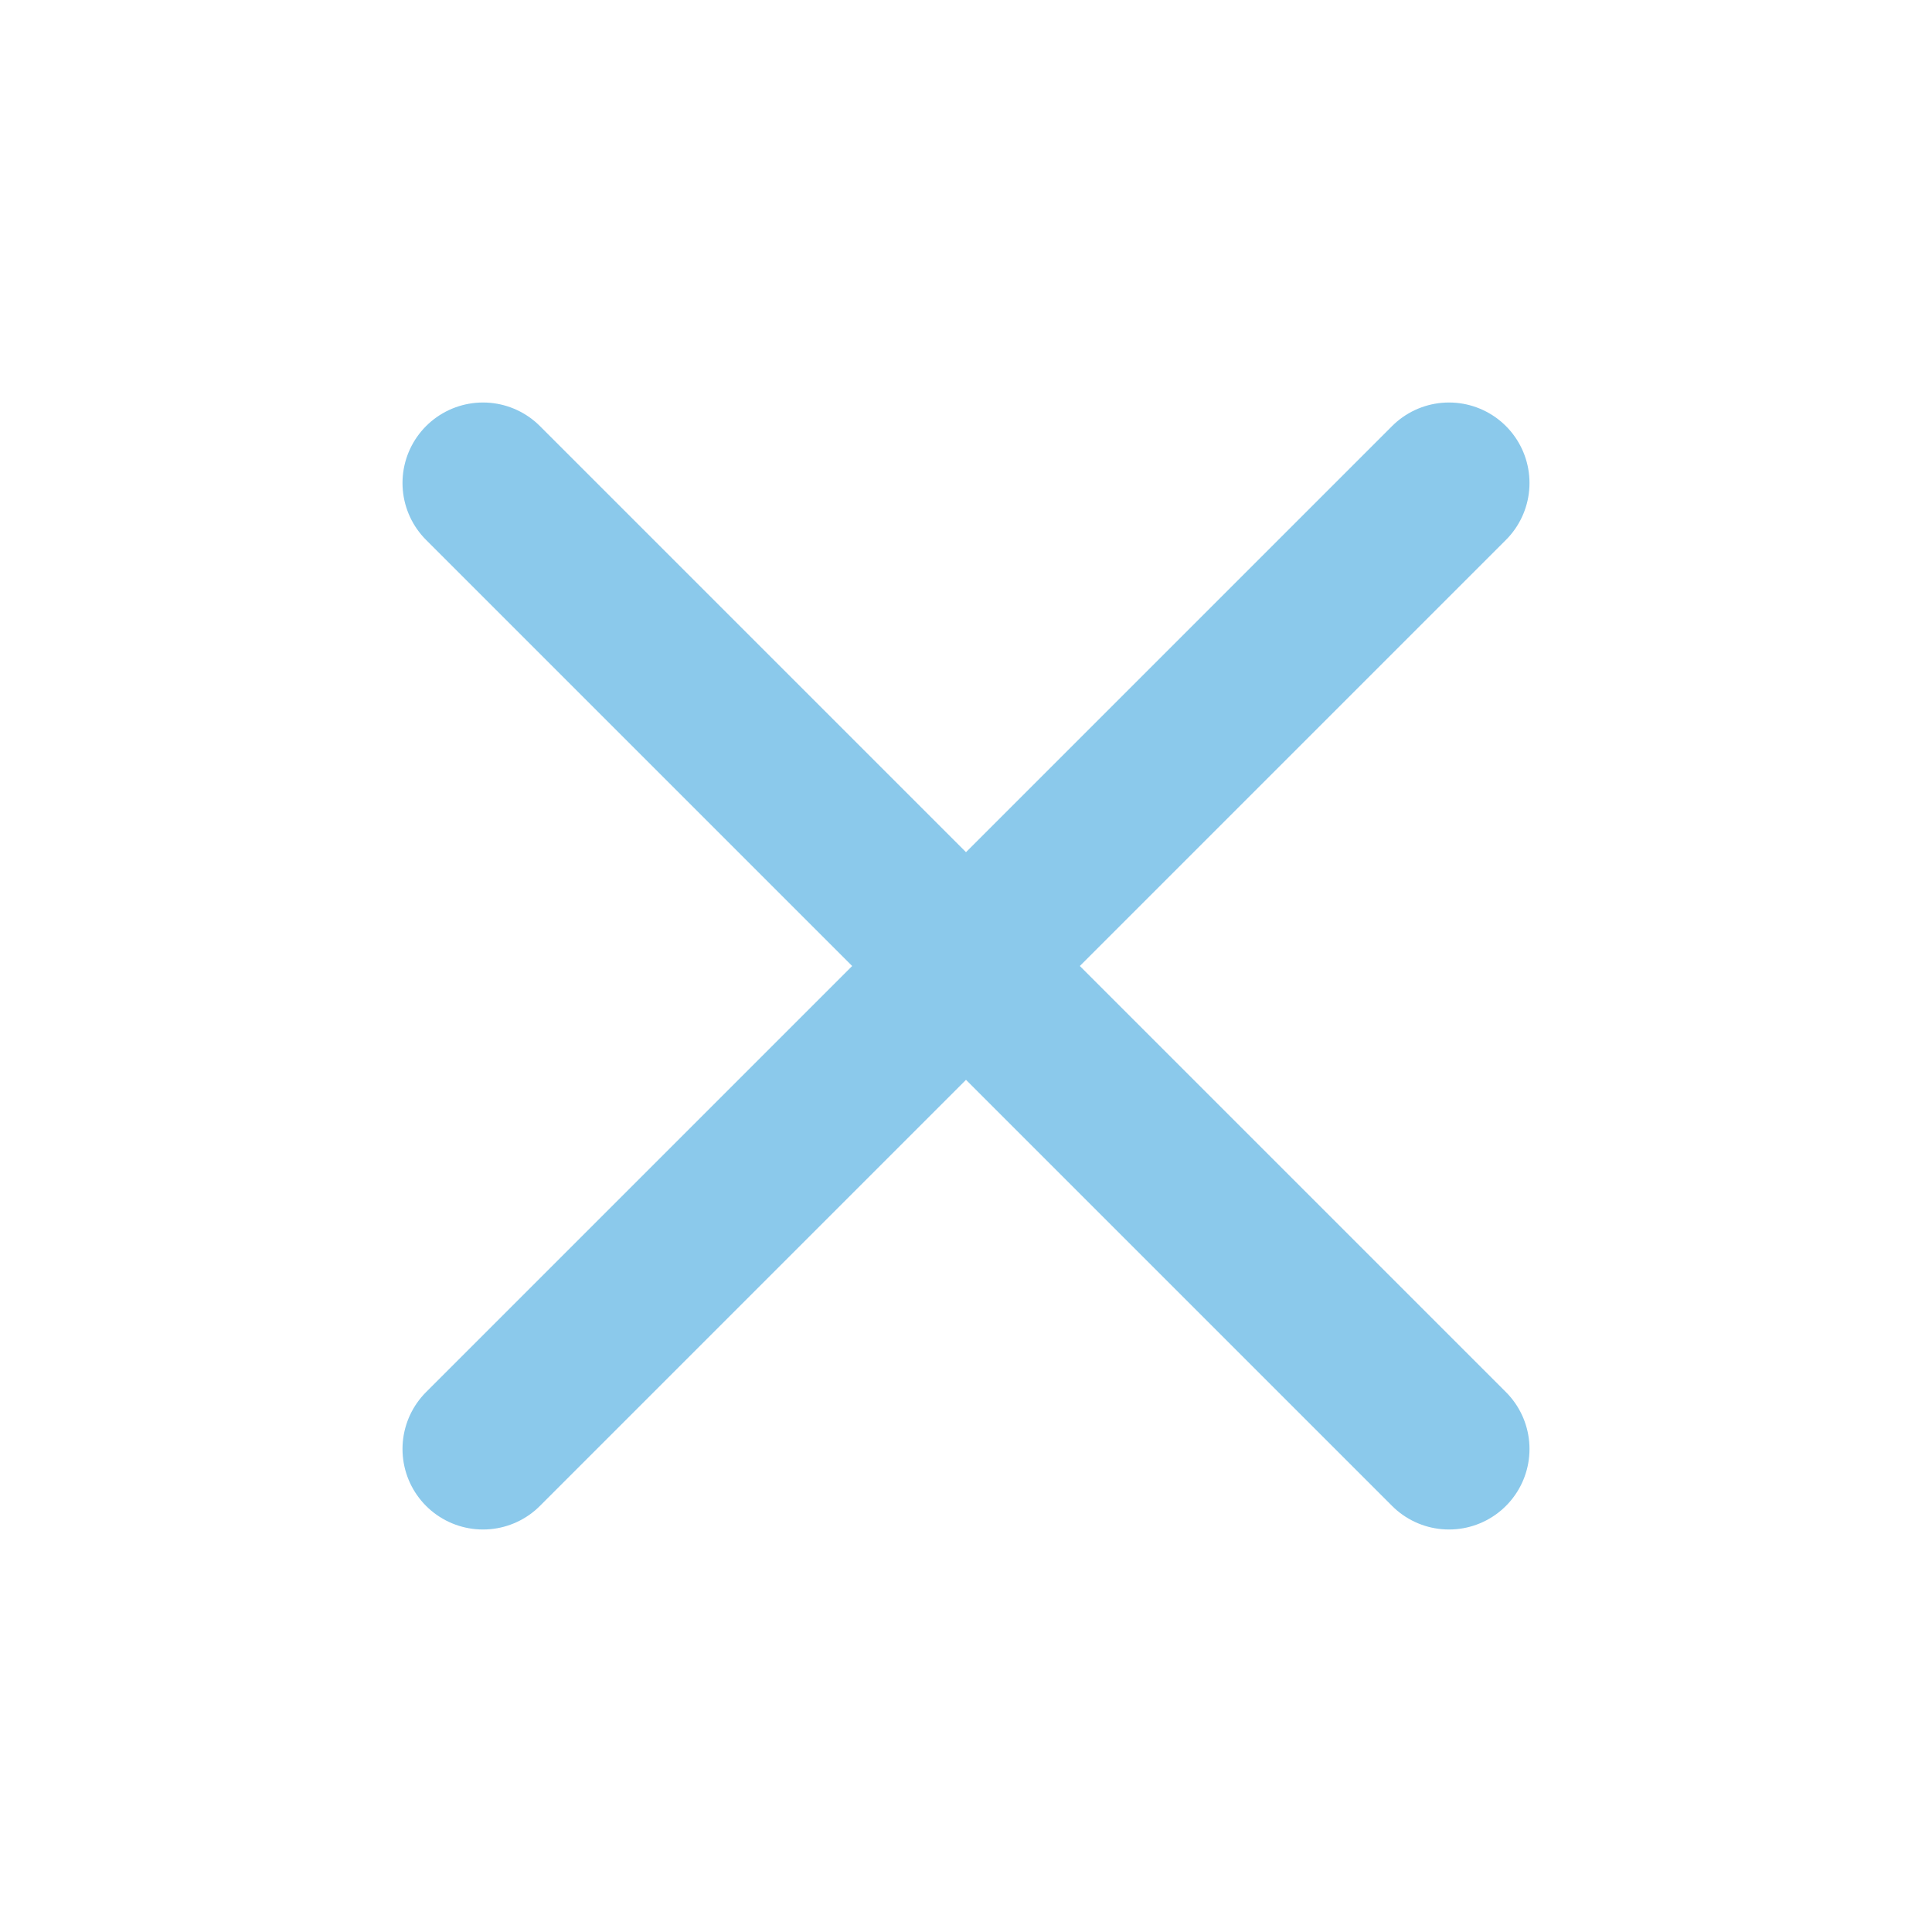
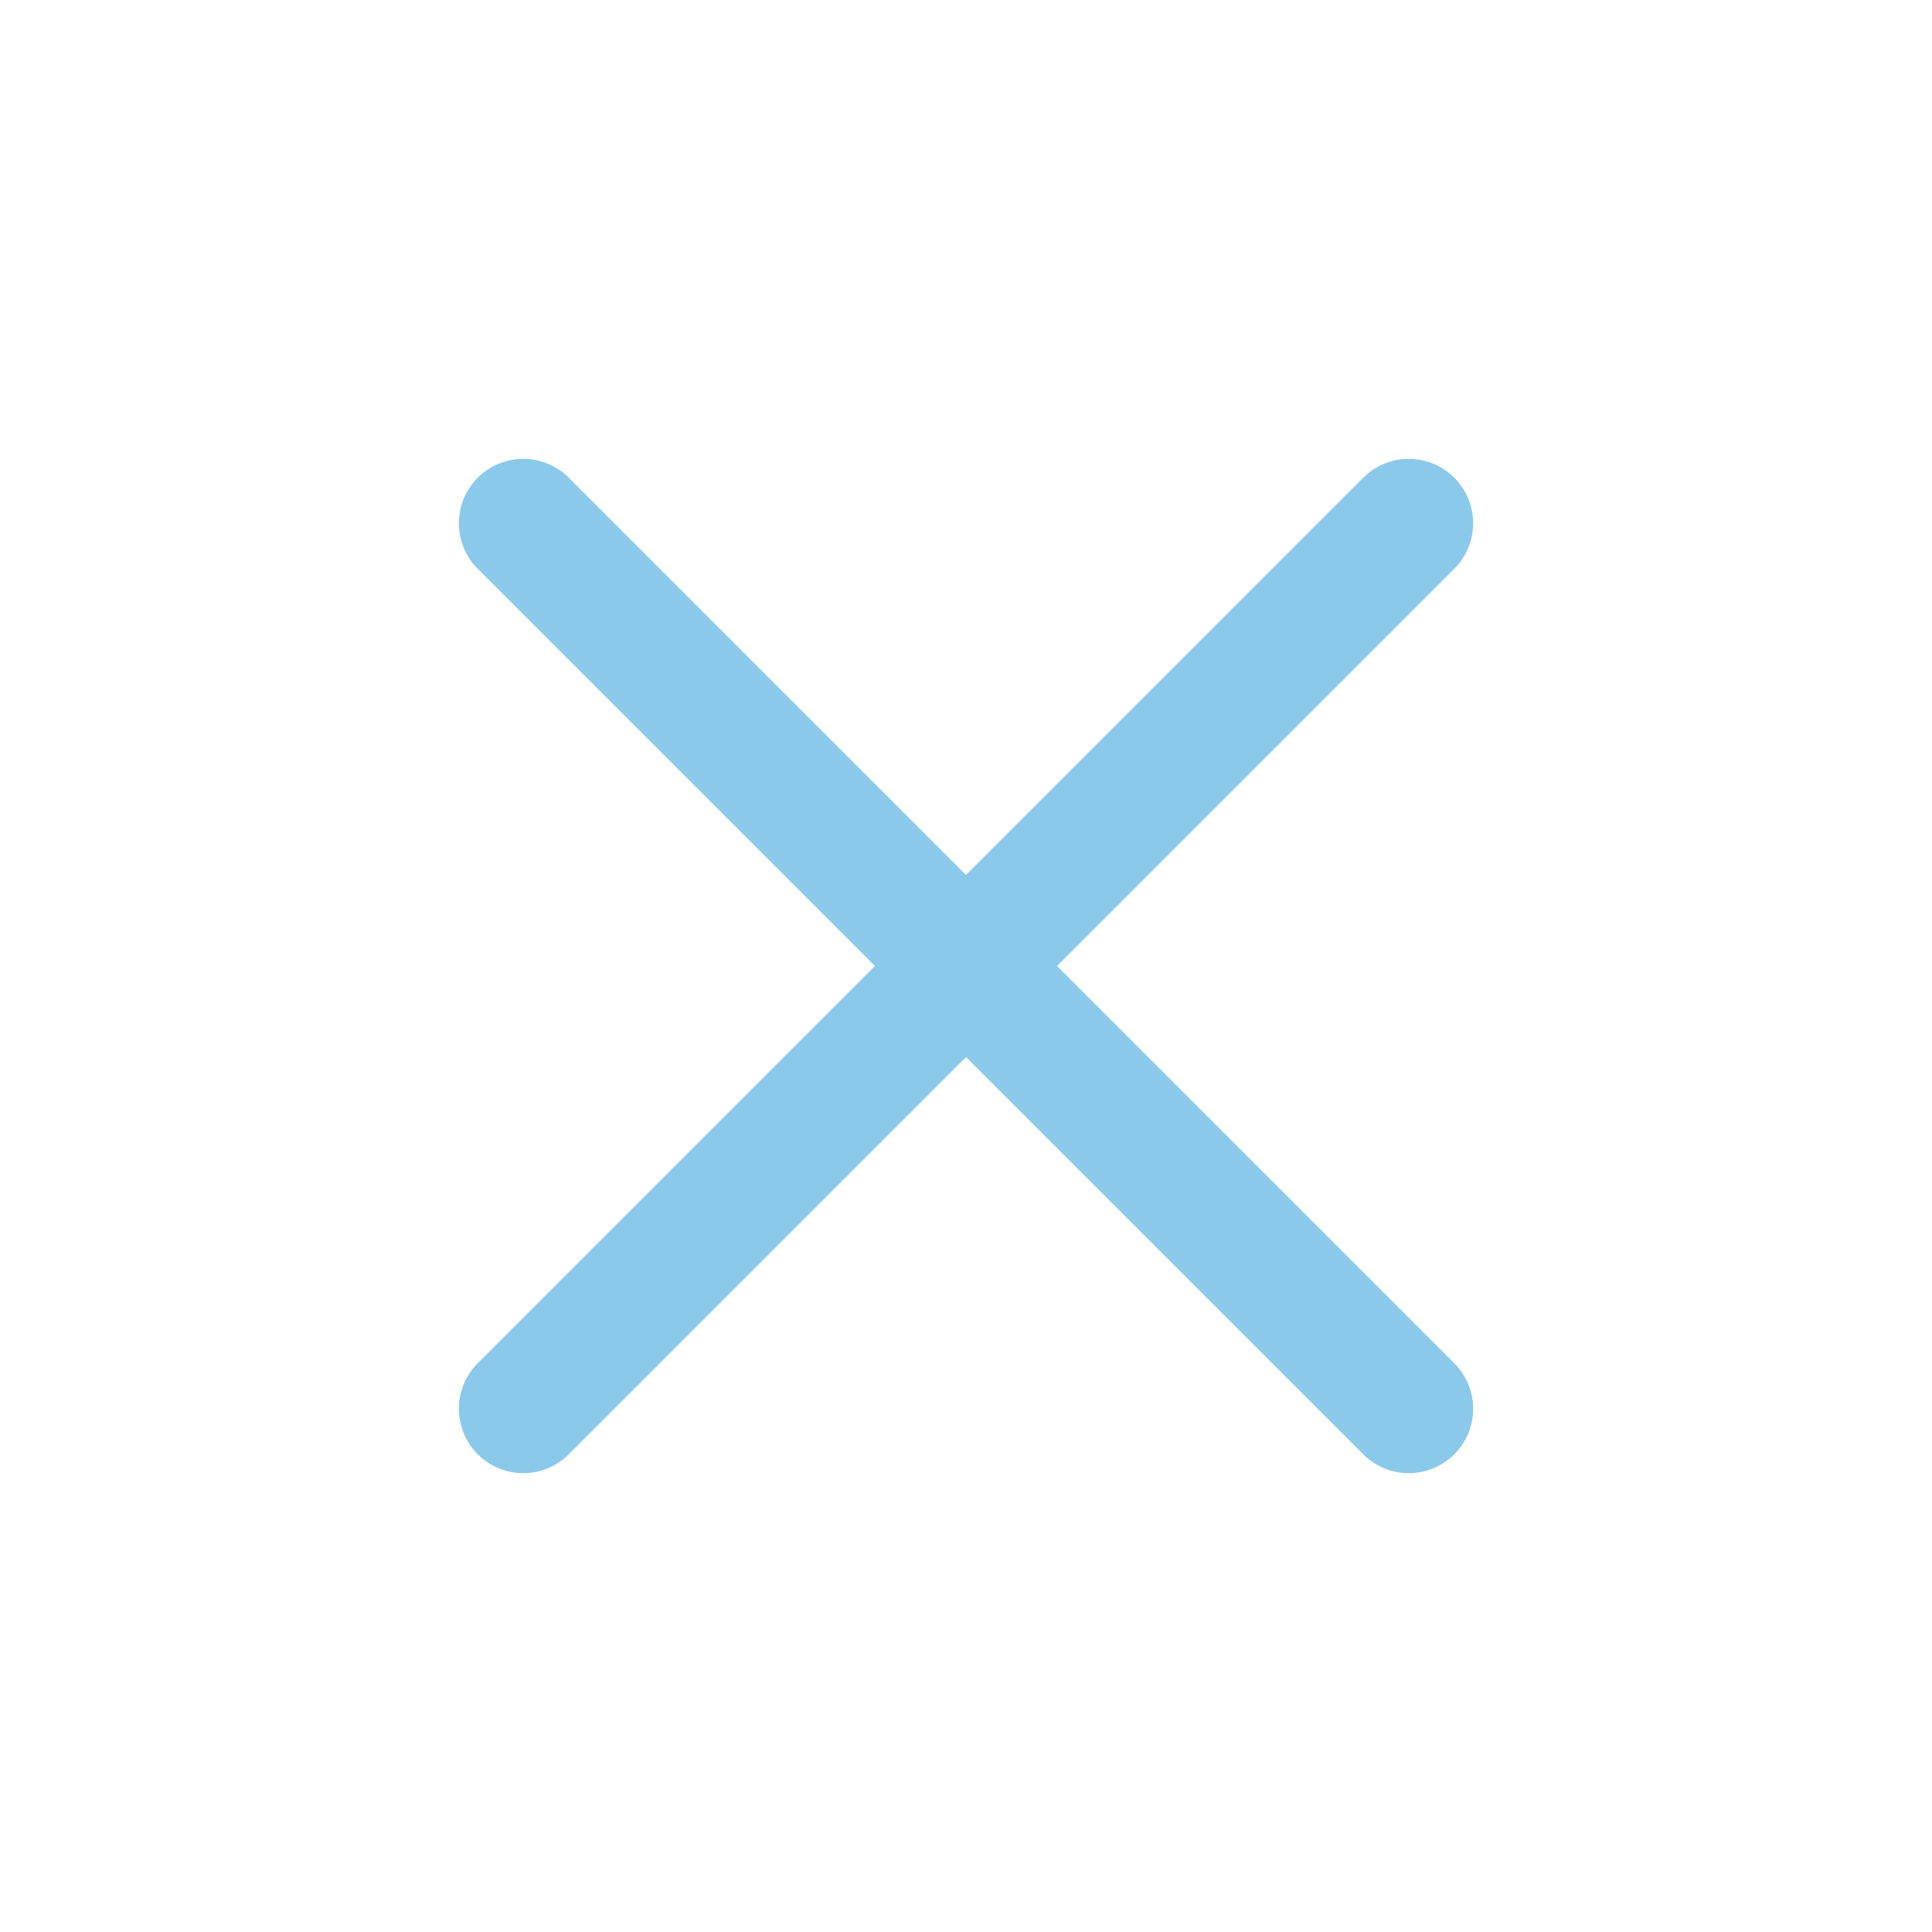
- <svg xmlns="http://www.w3.org/2000/svg" width="24" height="24" viewBox="0 0 24 24" fill="none" stroke="#8bc9eb" stroke-width="2" stroke-linecap="round" stroke-linejoin="round">
-   <path d="M18 6 6 18M6 6l12 12" />
+ <svg xmlns="http://www.w3.org/2000/svg" width="24" height="24" viewBox="0 0 24 24" fill="none" stroke="#8bc9eb" stroke-width="1.6" stroke-linecap="round" stroke-linejoin="round">
+   <path d="M6.5 6.5l11 11" />
+   <path d="M17.5 6.5l-11 11" />
</svg>
